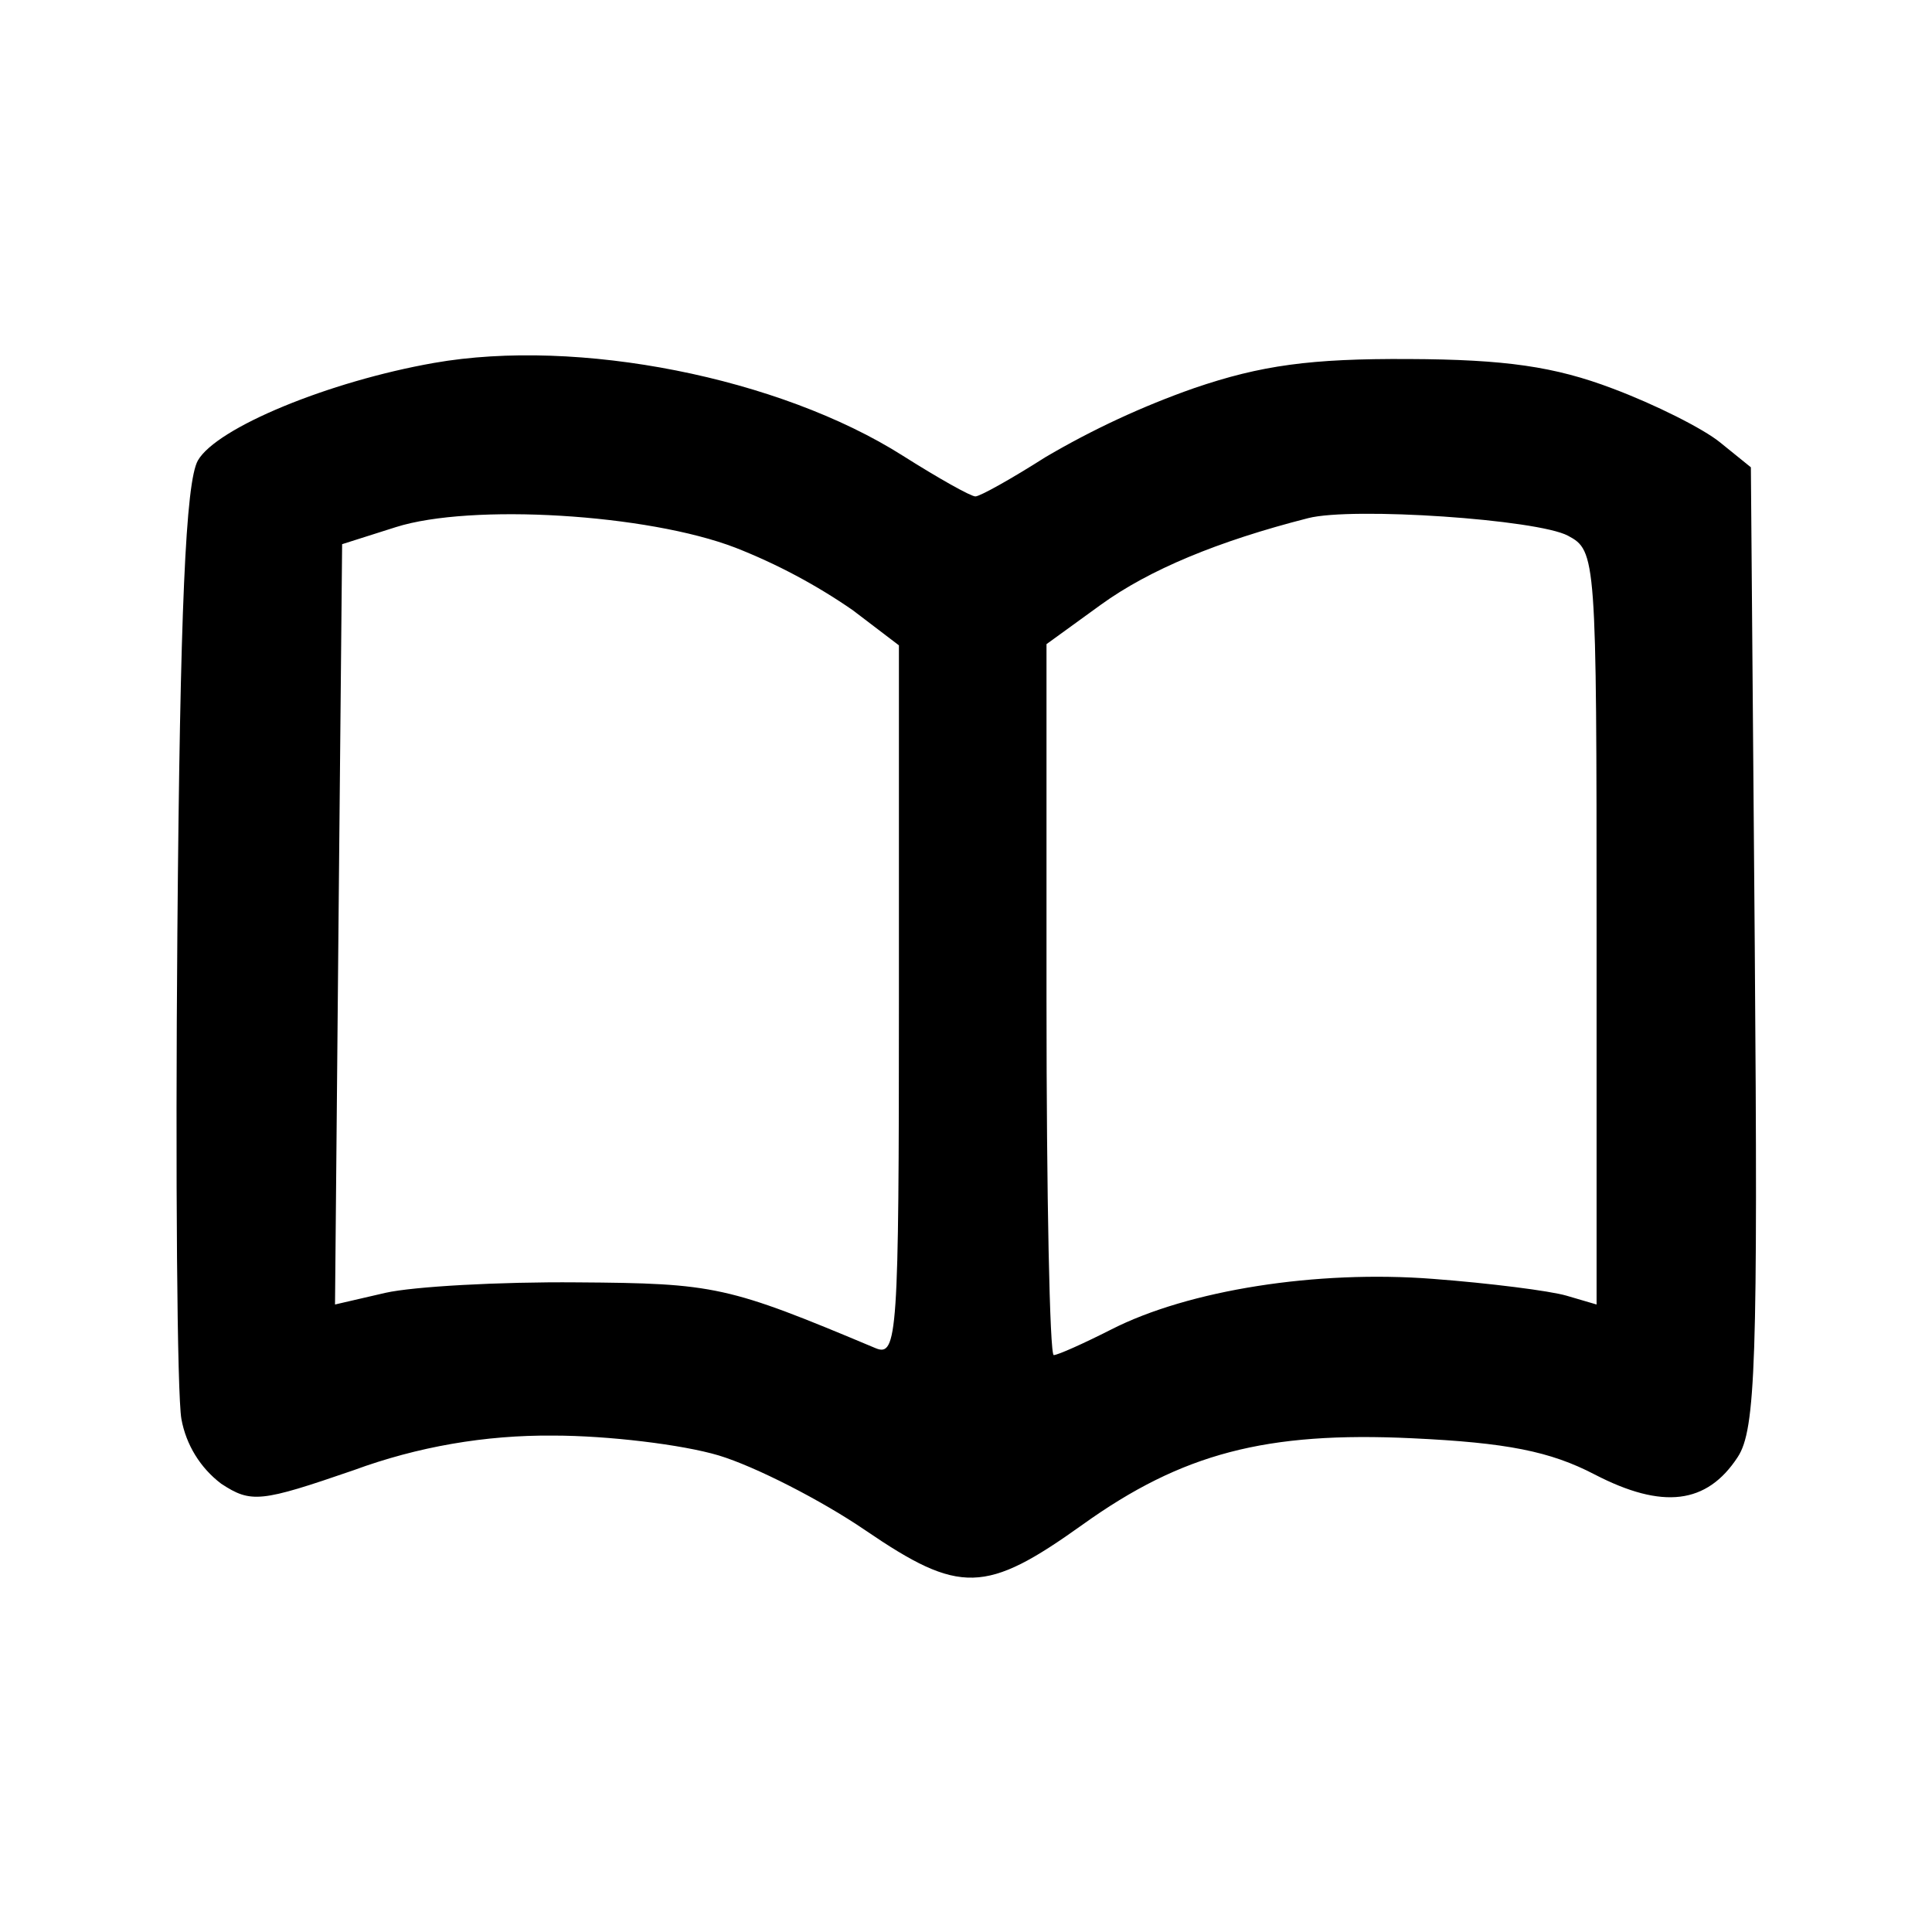
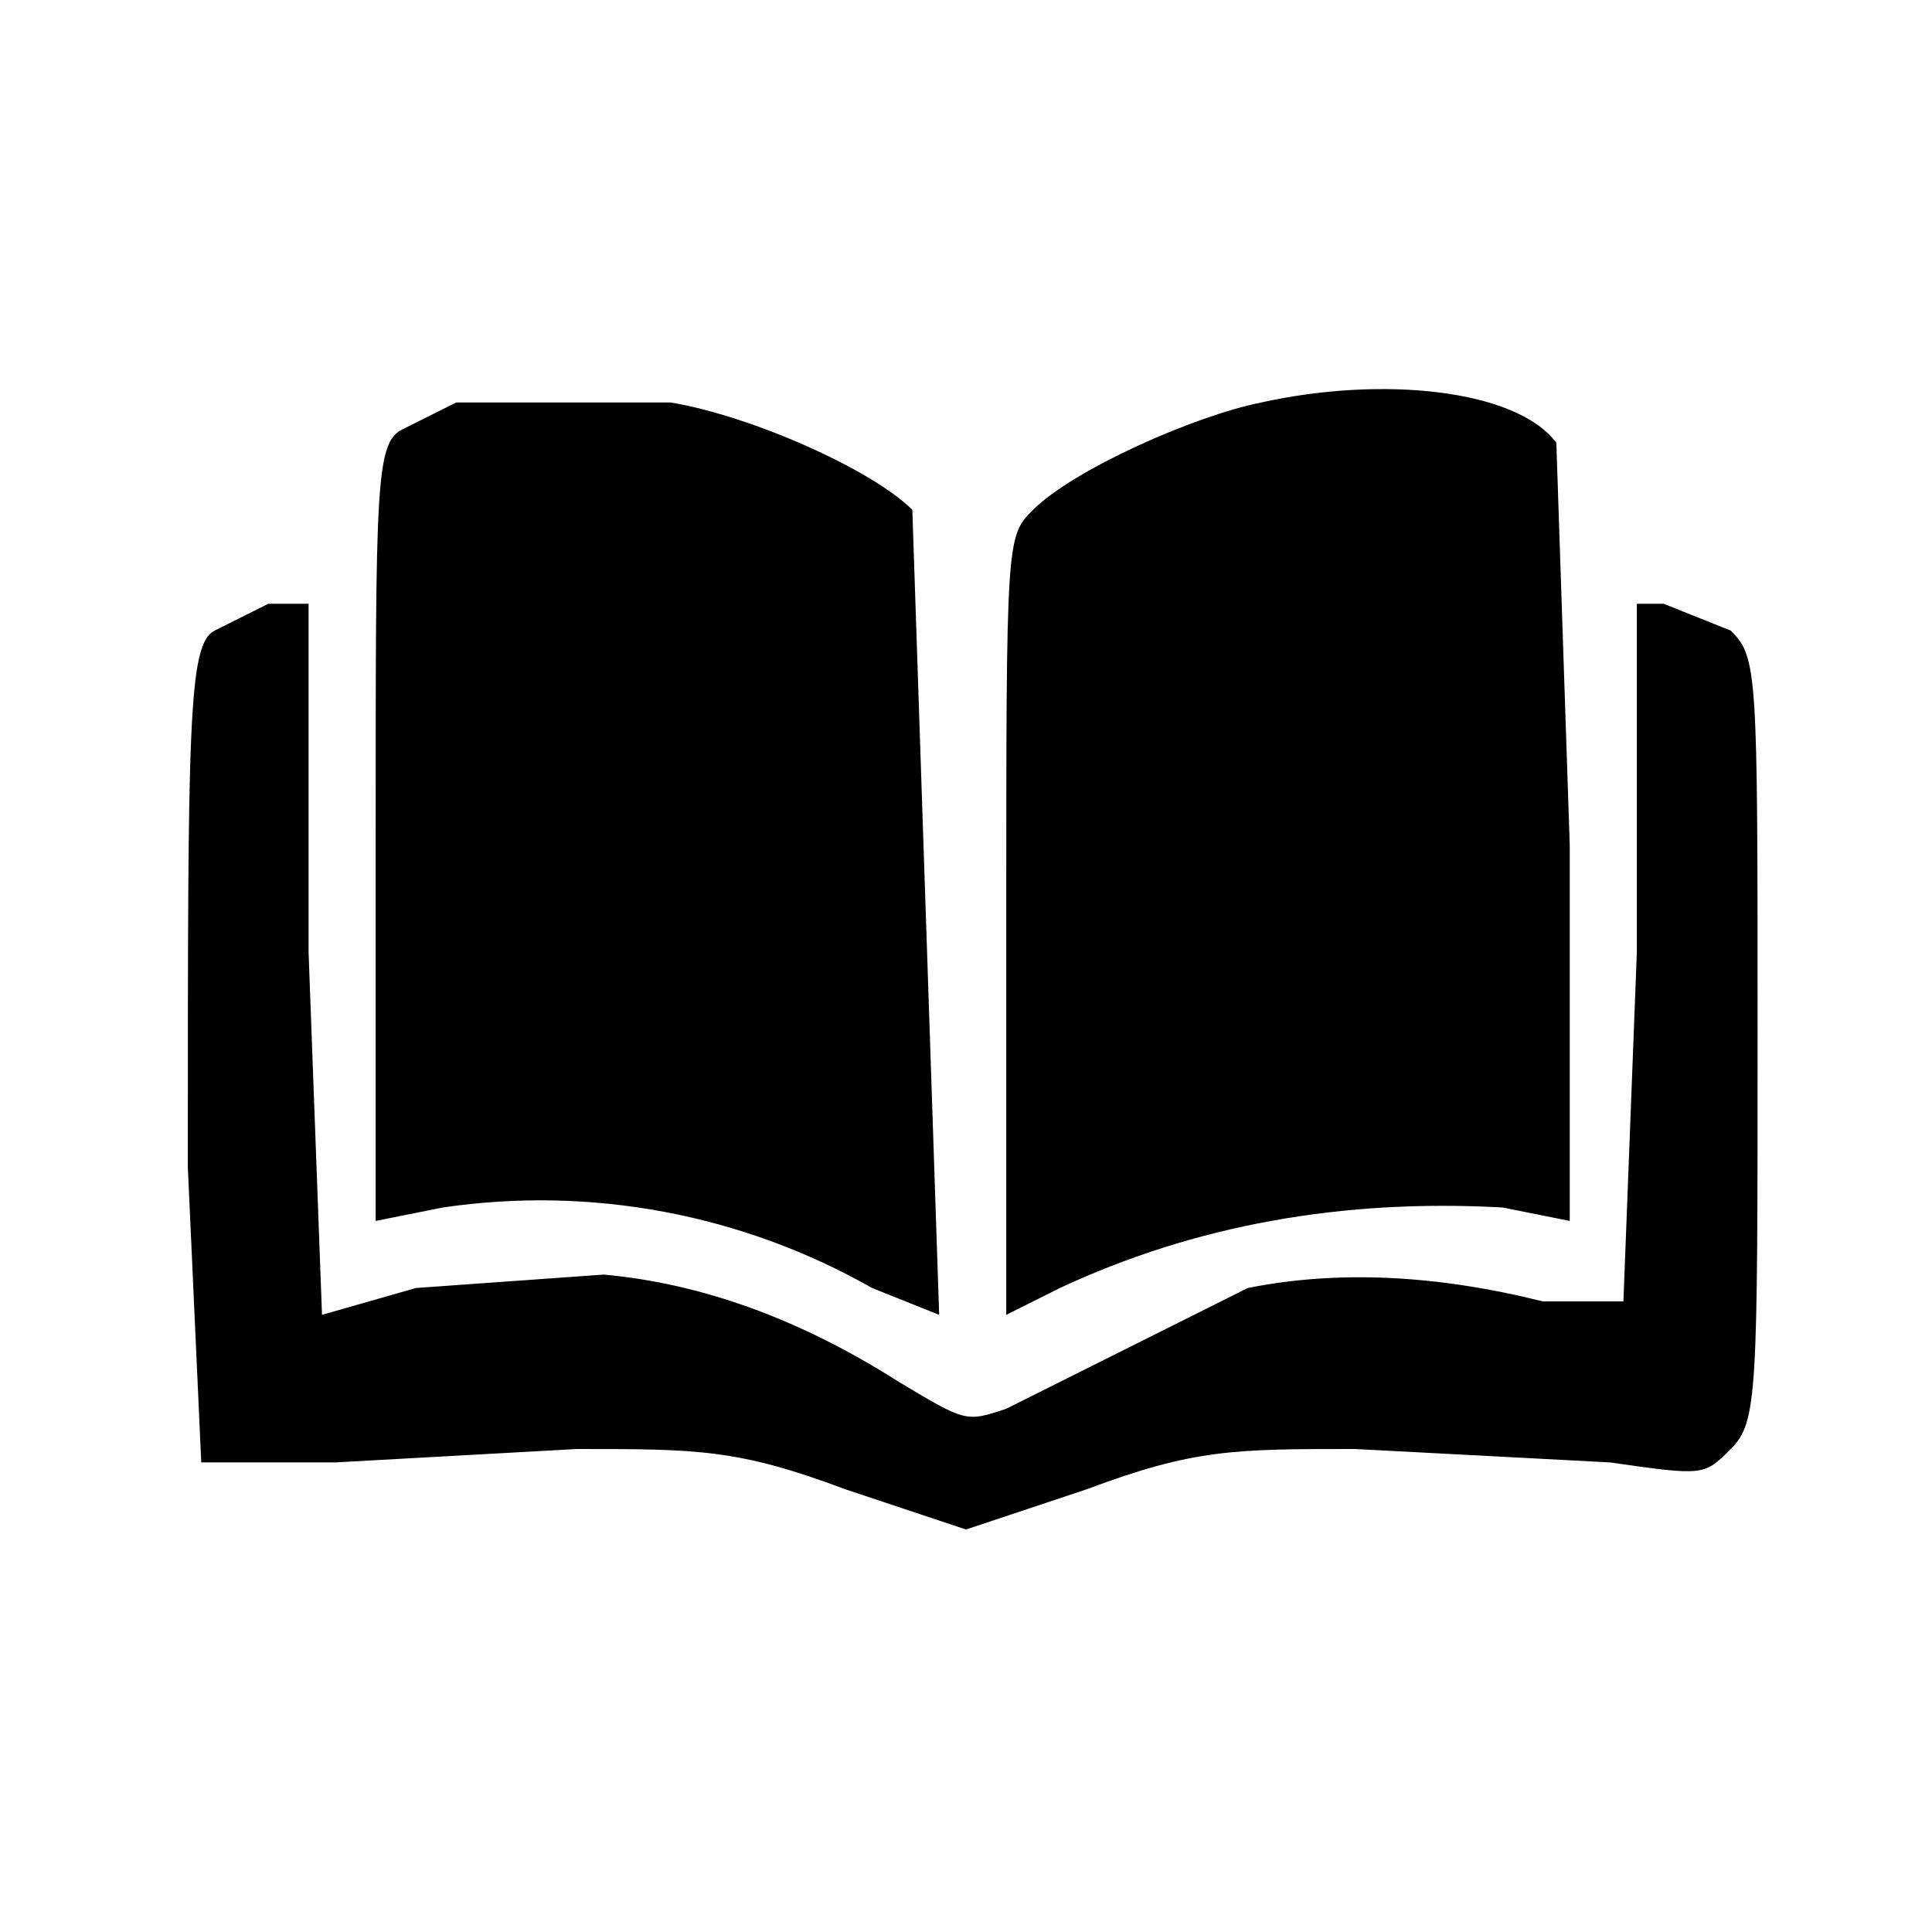
<svg xmlns="http://www.w3.org/2000/svg" width="144" height="144" viewBox="0 0 144 144" version="1.1">
-   <path d="M32.35 27.05c-7.85 1.38-16.2 4.83-17.6 7.27-.91 1.6-1.33 11.11-1.53 35.18-.15 18.15-.02 34.47.3 36.26a7.8 7.8 0 0 0 2.97 4.83c2.23 1.46 2.93 1.38 9.87-1.01A42 42 0 0 1 41.24 107c4.07 0 9.62.67 12.33 1.48 2.71.82 7.63 3.33 10.93 5.58 7.04 4.8 8.96 4.75 16.2-.43 7.4-5.3 13.66-6.95 24.56-6.43 7.04.33 10.28.97 13.6 2.7 5.06 2.62 8.36 2.22 10.66-1.3 1.34-2.04 1.51-7.18 1.27-38.07l-.29-35.7-2.3-1.86c-1.25-1.02-4.85-2.83-8-4.01-4.32-1.64-8-2.17-15.2-2.2-7.3-.04-11 .46-16 2.17a63 63 0 0 0-11.09 5.15C75.4 35.68 73.04 37 72.7 37c-.35 0-2.78-1.37-5.42-3.04-9.18-5.82-24.2-8.8-34.93-6.91M29.5 39.29l-4 1.27-.27 28.34-.26 28.33 3.76-.87c2.07-.47 8.5-.83 14.27-.78 10.33.07 11.22.27 22.25 4.9 1.64.69 1.75-.92 1.75-25.82V48.1l-3.44-2.62a43 43 0 0 0-8.75-4.66c-6.56-2.52-19.7-3.31-25.31-1.53m68-.67c-6.75 1.72-11.86 3.86-15.43 6.44L78 48.01v26.5c0 14.57.24 26.49.54 26.49s2.22-.86 4.27-1.9c5.77-2.95 15.33-4.45 23.99-3.78 4.23.32 8.71.89 9.95 1.25l2.25.66V69.15c0-27.62-.03-28.1-2.13-29.22-2.28-1.22-16.07-2.16-19.37-1.31" stroke="none" fill="currentColor" fill-rule="evenodd" />
+   <path d="m34 30-4 2c-2 1-2 4-2 30v29l5-1a50 50 0 0 1 32 6l5 2-2-60c-3-3-12-7-18-8zm60 0c-5 1-14 5-17 8-2 2-2 2-2 31v29l4-2q15-7 33-6l5 1V63l-1-30c-3-4-13-5-22-3M16 47c-2 1-2 7-2 40l1 22h10l18-1c9 0 12 0 20 3l9 3 9-3c8-3 11-3 20-3l19 1c7 1 7 1 9-1s2-4 2-31 0-28-2-30l-5-2h-2v26l-1 26h-6q-12-3-22-1l-18 9c-3 1-3 1-8-2q-11-7-22-8l-14 1-7 2-1-27V45h-3z" stroke="none" fill="currentColor" fill-rule="evenodd" />
</svg>
